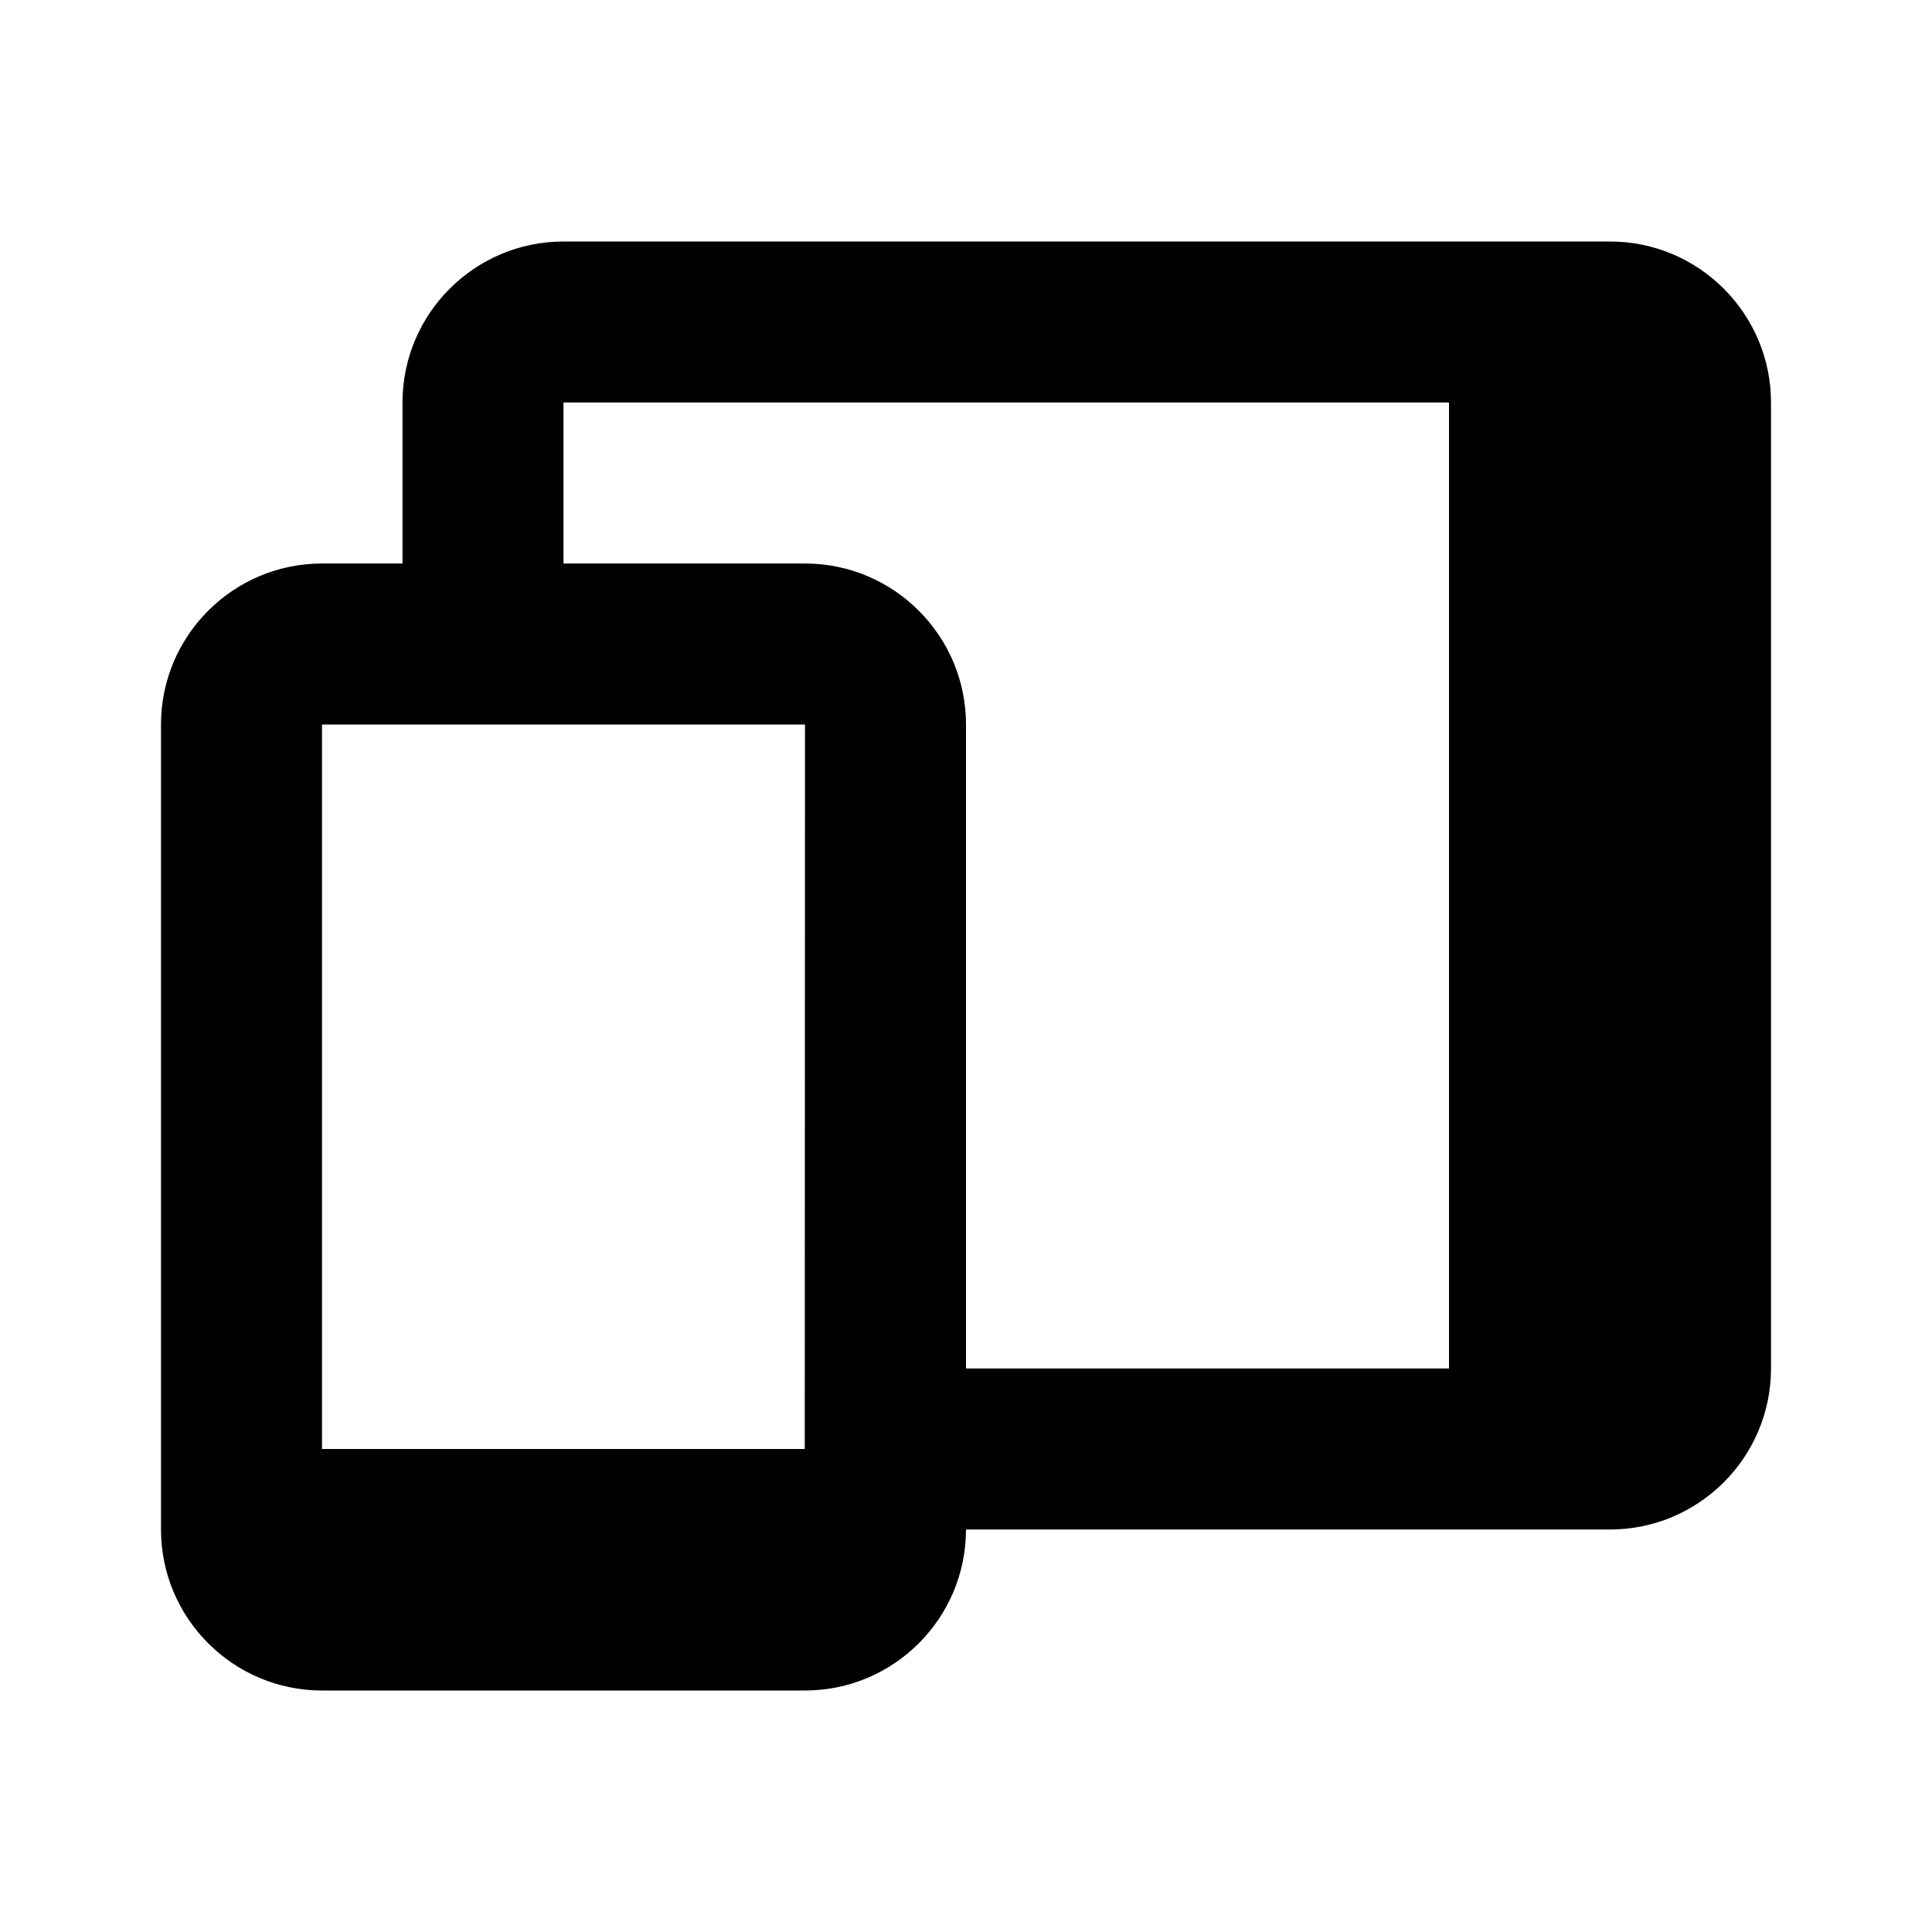
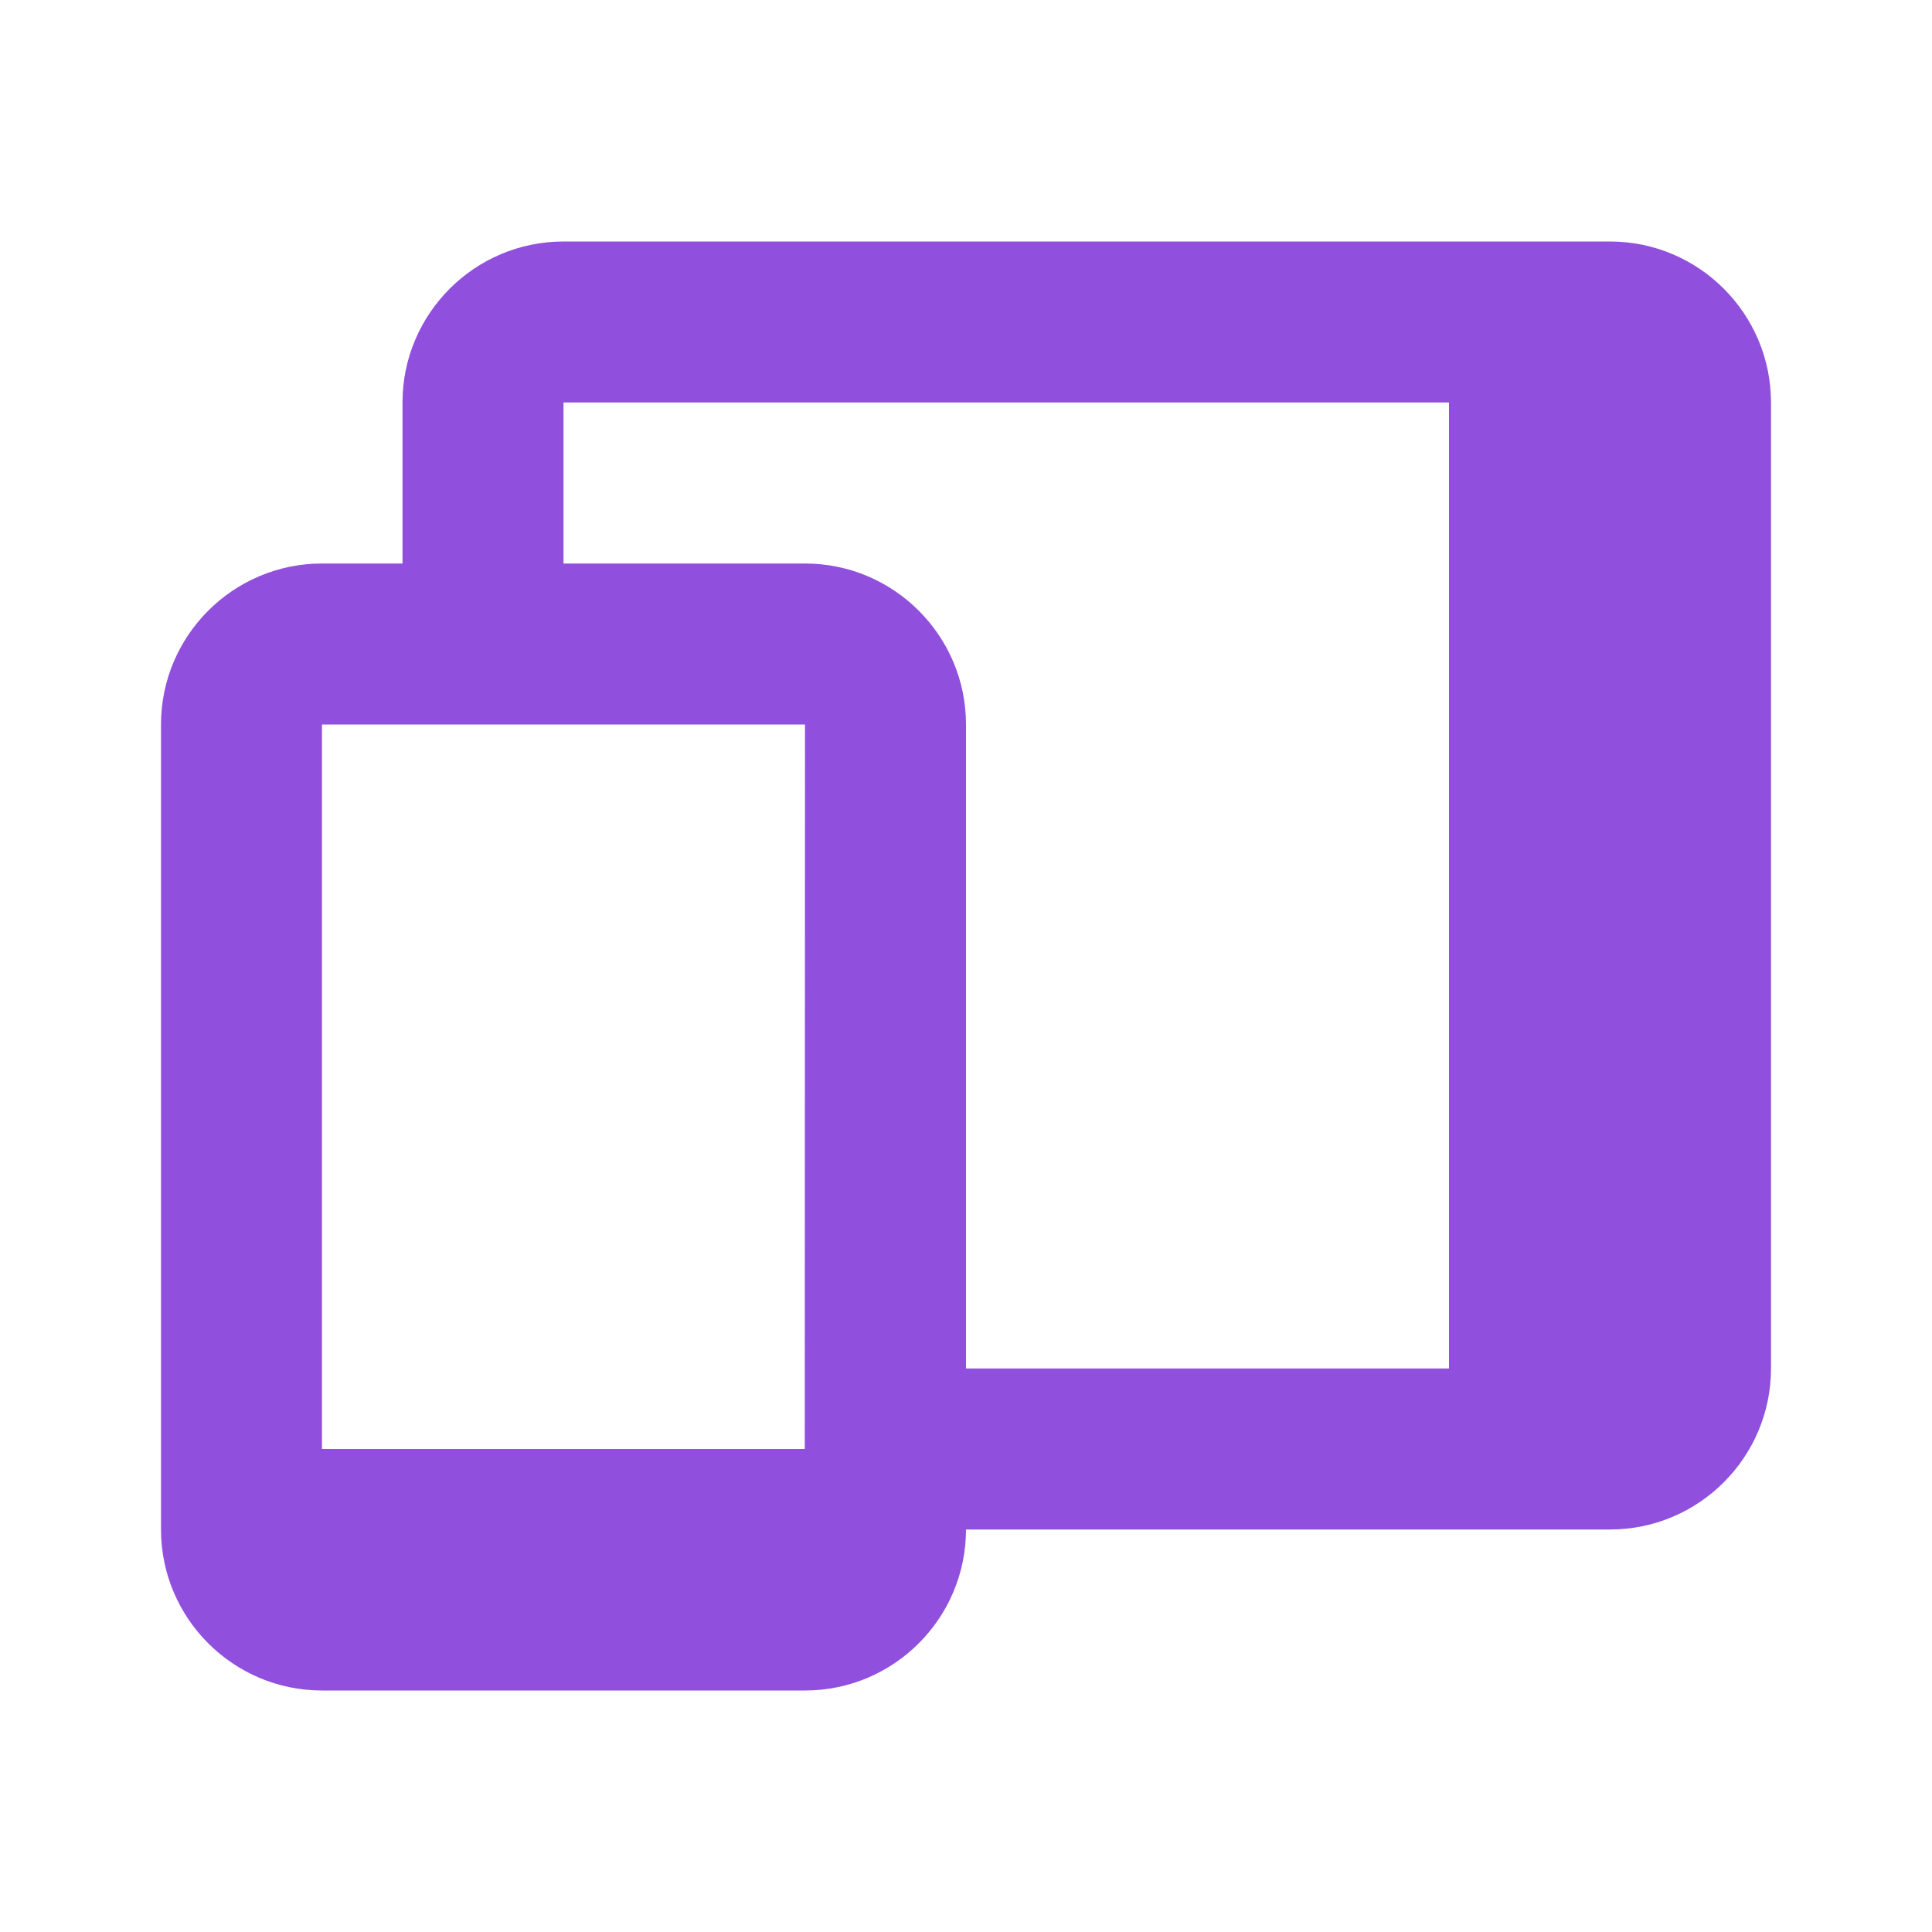
- <svg xmlns="http://www.w3.org/2000/svg" width="24" height="24" viewBox="0 0 24 24" style="fill: rgba(0, 0, 0, 1);transform: ;msFilter:;">
+ <svg xmlns="http://www.w3.org/2000/svg" width="24" height="24" viewBox="0 0 24 24" style="fill: #9050DD;transform: ;msFilter:;">
  <path d="M20 3H7c-1.103 0-2 .897-2 2v2H4c-1.103 0-2 .897-2 2v10c0 1.103.897 2 2 2h6c1.103 0 2-.897 2-2h8c1.103 0 2-.897 2-2V5c0-1.103-.897-2-2-2zM6 9h4l-.003 9H4V9h2zm6 8V9c0-1.103-.897-2-2-2H7V5h11v12h-6z" />
</svg>
